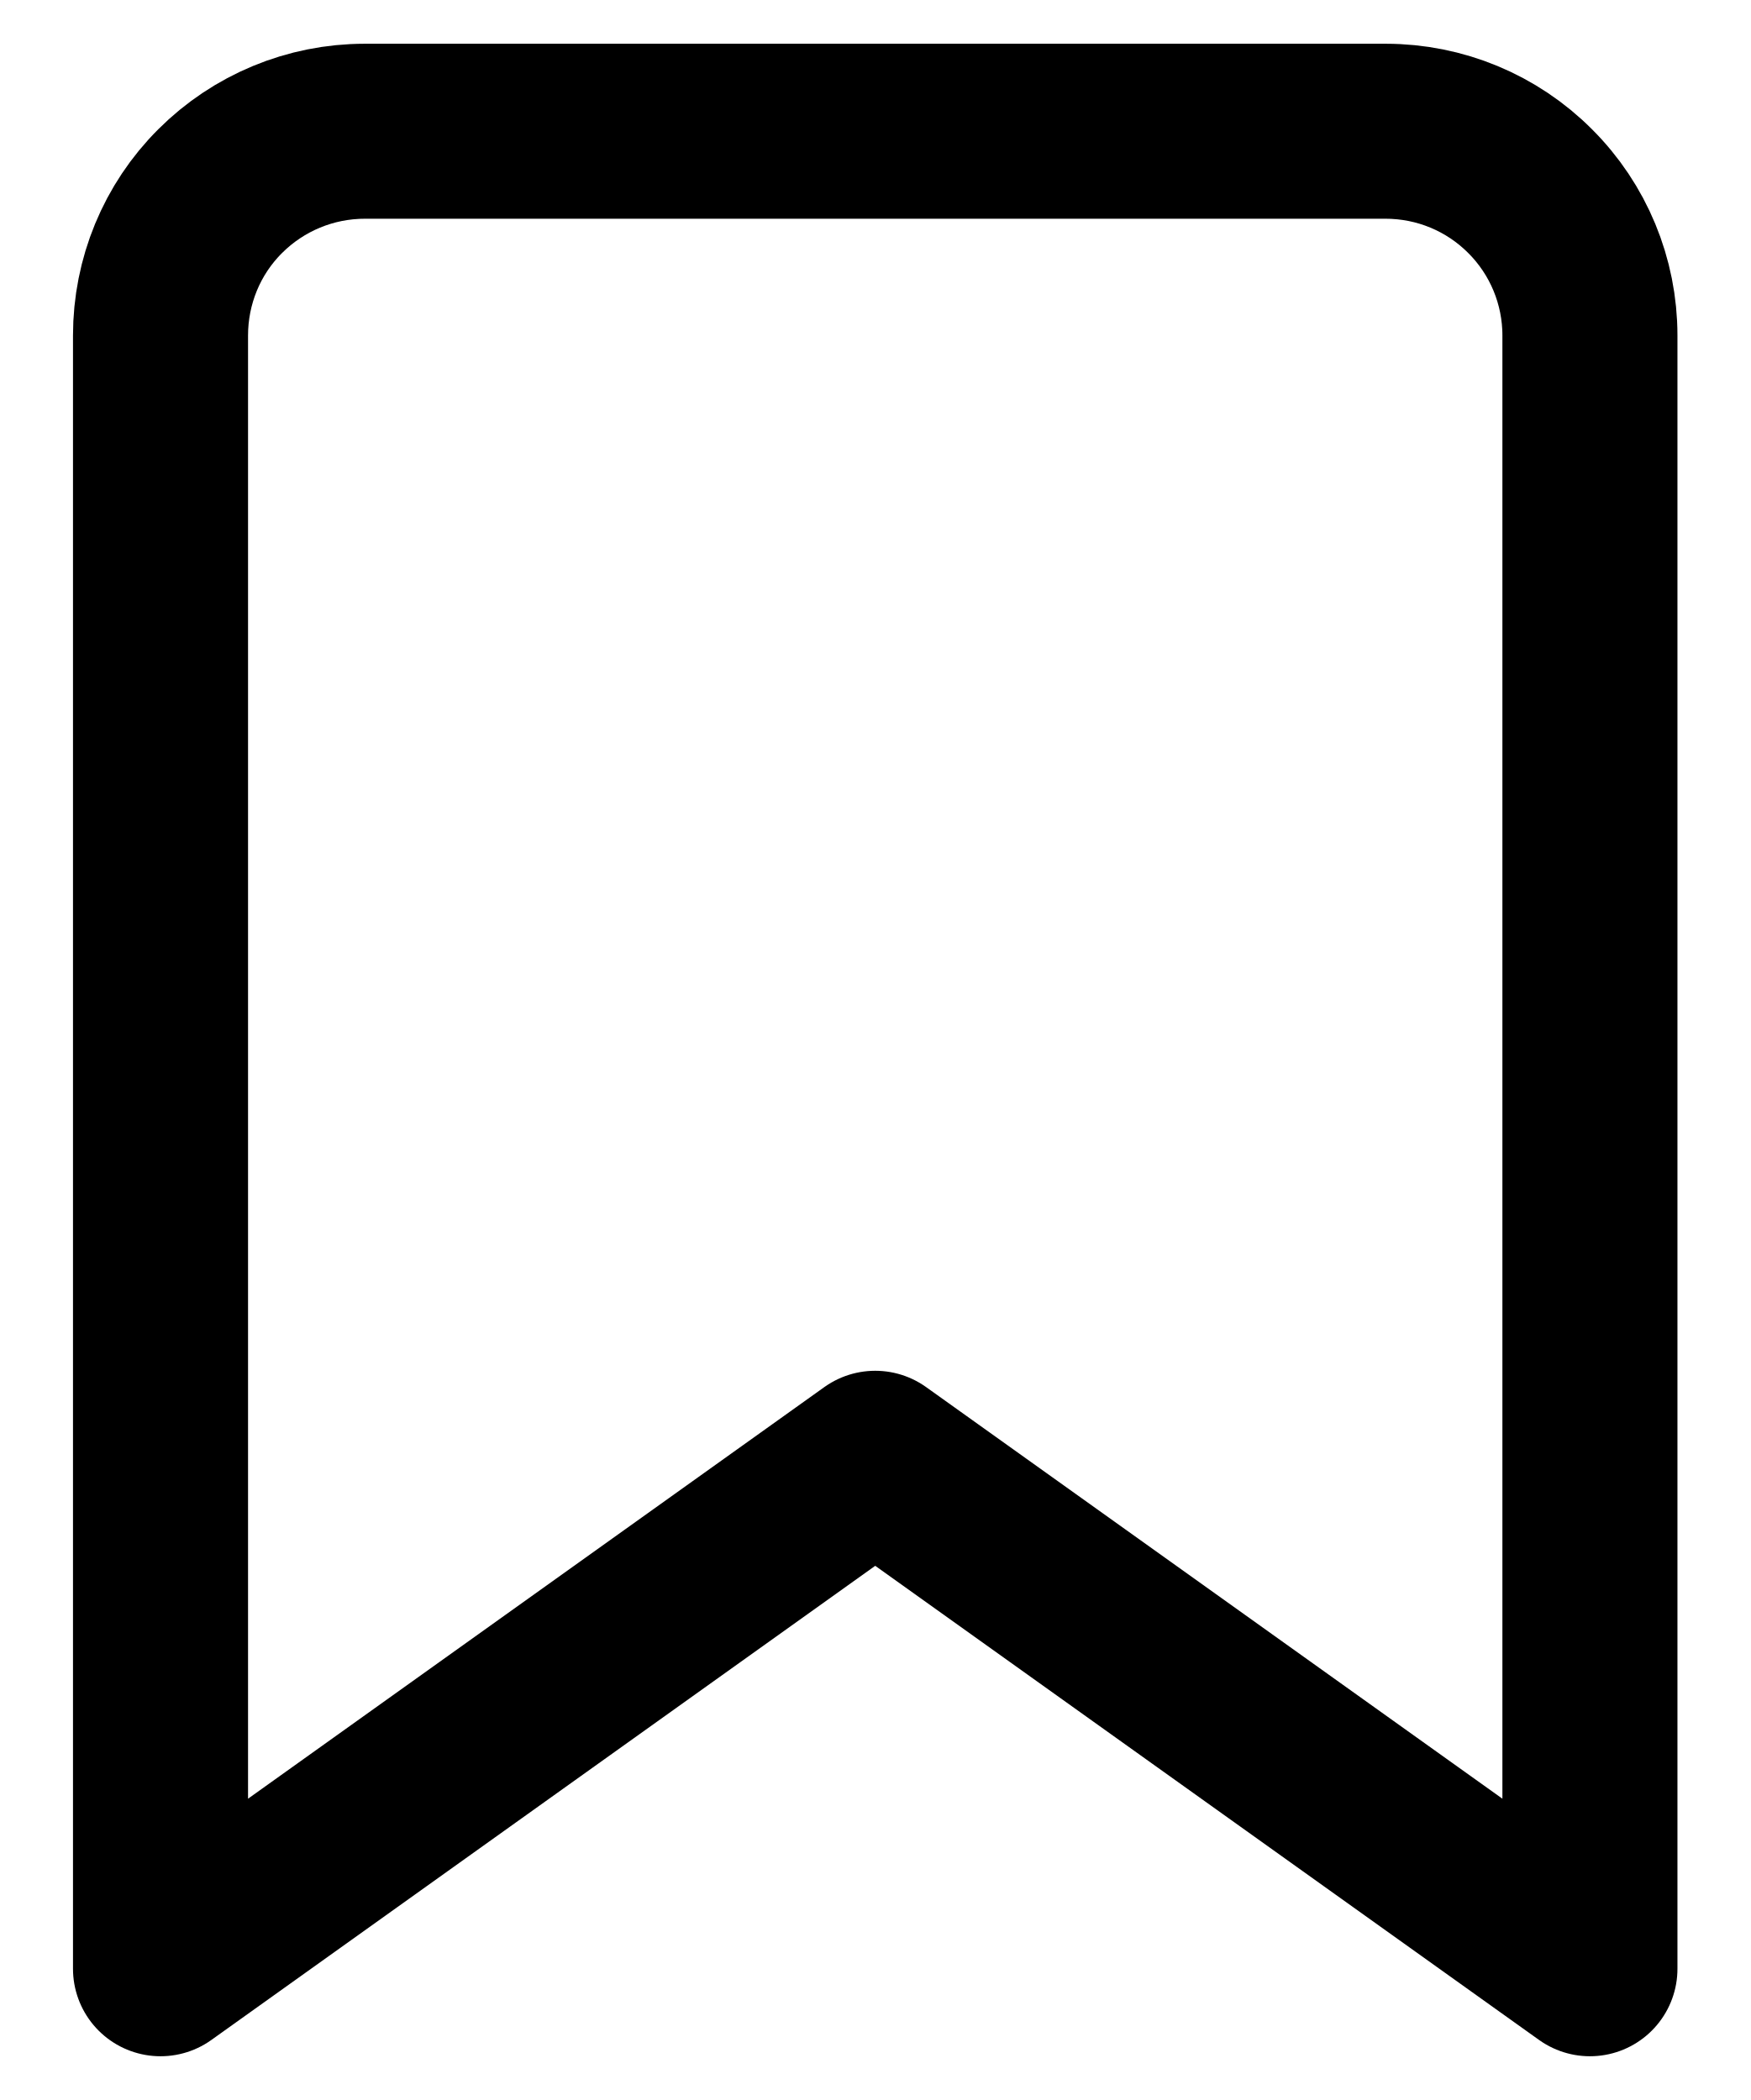
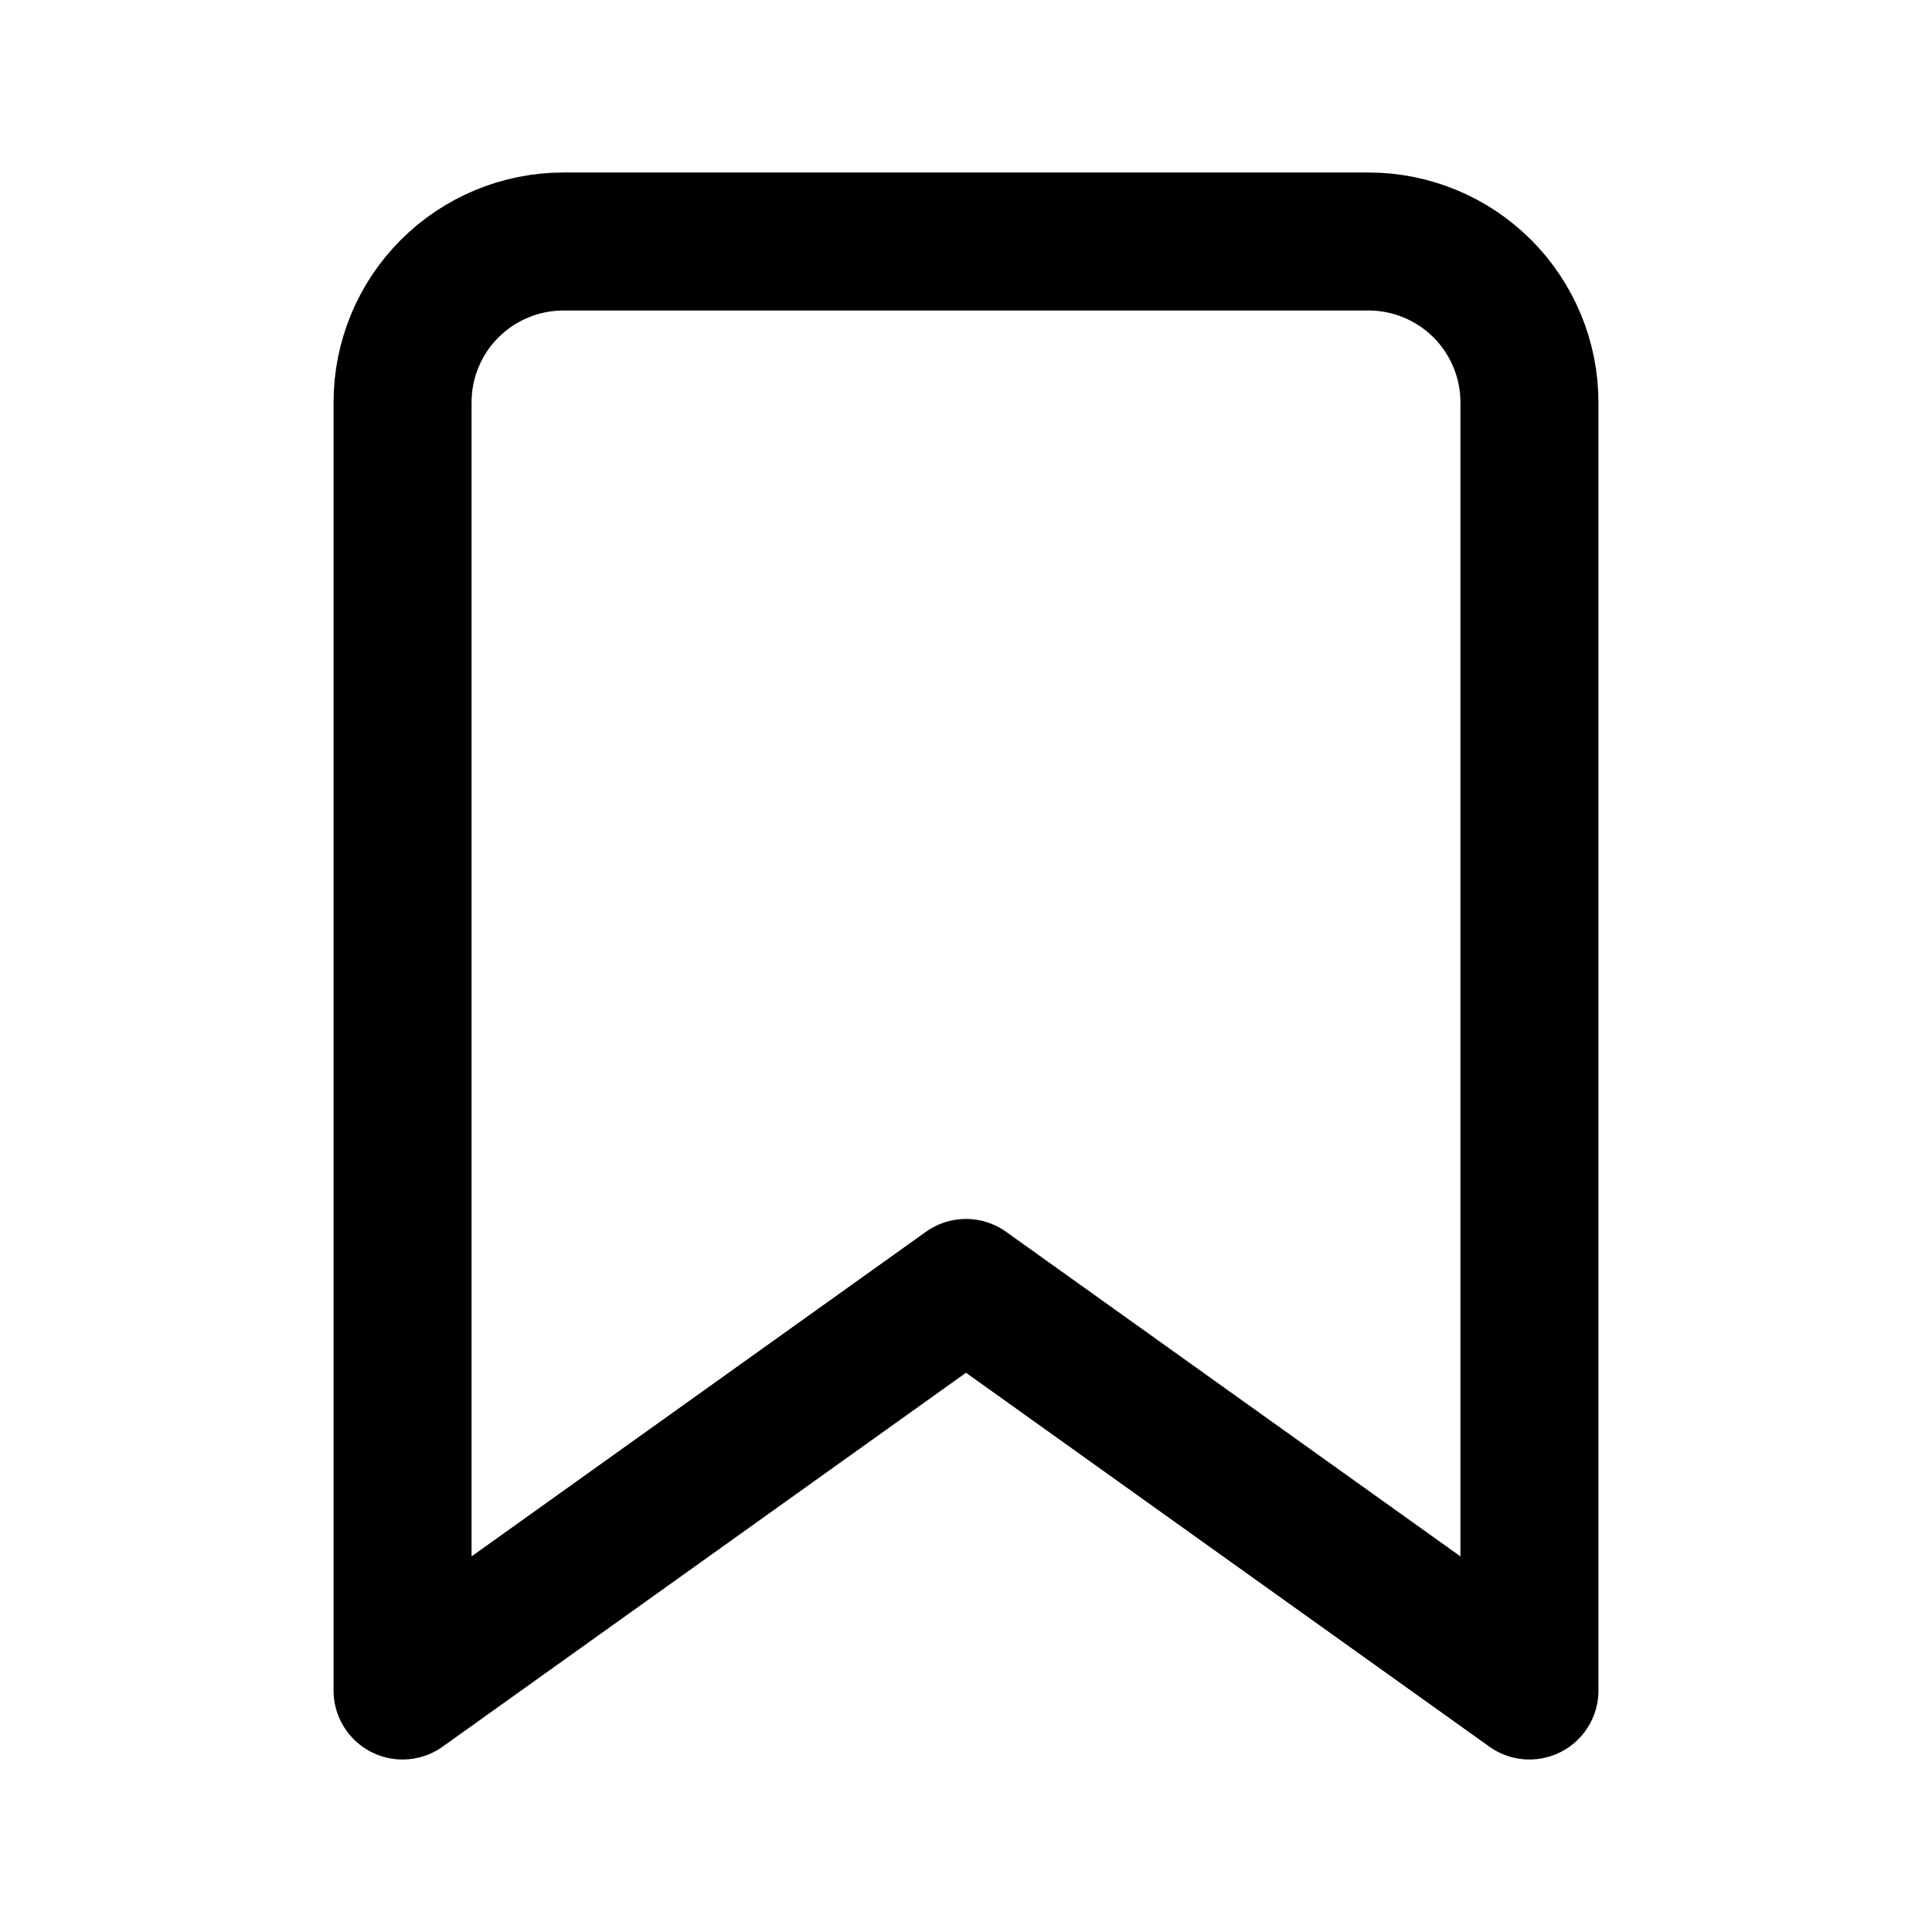
- <svg xmlns="http://www.w3.org/2000/svg" width="10" height="12" viewBox="0 0 10 12" fill="none">
-   <path d="M9.083 11.25L5 8.333L0.917 11.25V1.917C0.917 1.607 1.039 1.31 1.258 1.092C1.477 0.873 1.774 0.75 2.083 0.75H7.917C8.226 0.75 8.523 0.873 8.741 1.092C8.96 1.31 9.083 1.607 9.083 1.917V11.25Z" stroke="black" stroke-linecap="round" stroke-linejoin="round" />
+ <svg xmlns="http://www.w3.org/2000/svg" width="14" height="14" viewBox="0 0 14 14" fill="none">
+   <path d="M11.083 12.25L7 9.333L2.917 12.25V2.917C2.917 2.607 3.039 2.311 3.258 2.092C3.477 1.873 3.774 1.75 4.083 1.75H9.917C10.226 1.75 10.523 1.873 10.742 2.092C10.96 2.311 11.083 2.607 11.083 2.917V12.25Z" stroke="black" stroke-linecap="round" stroke-linejoin="round" />
</svg>
